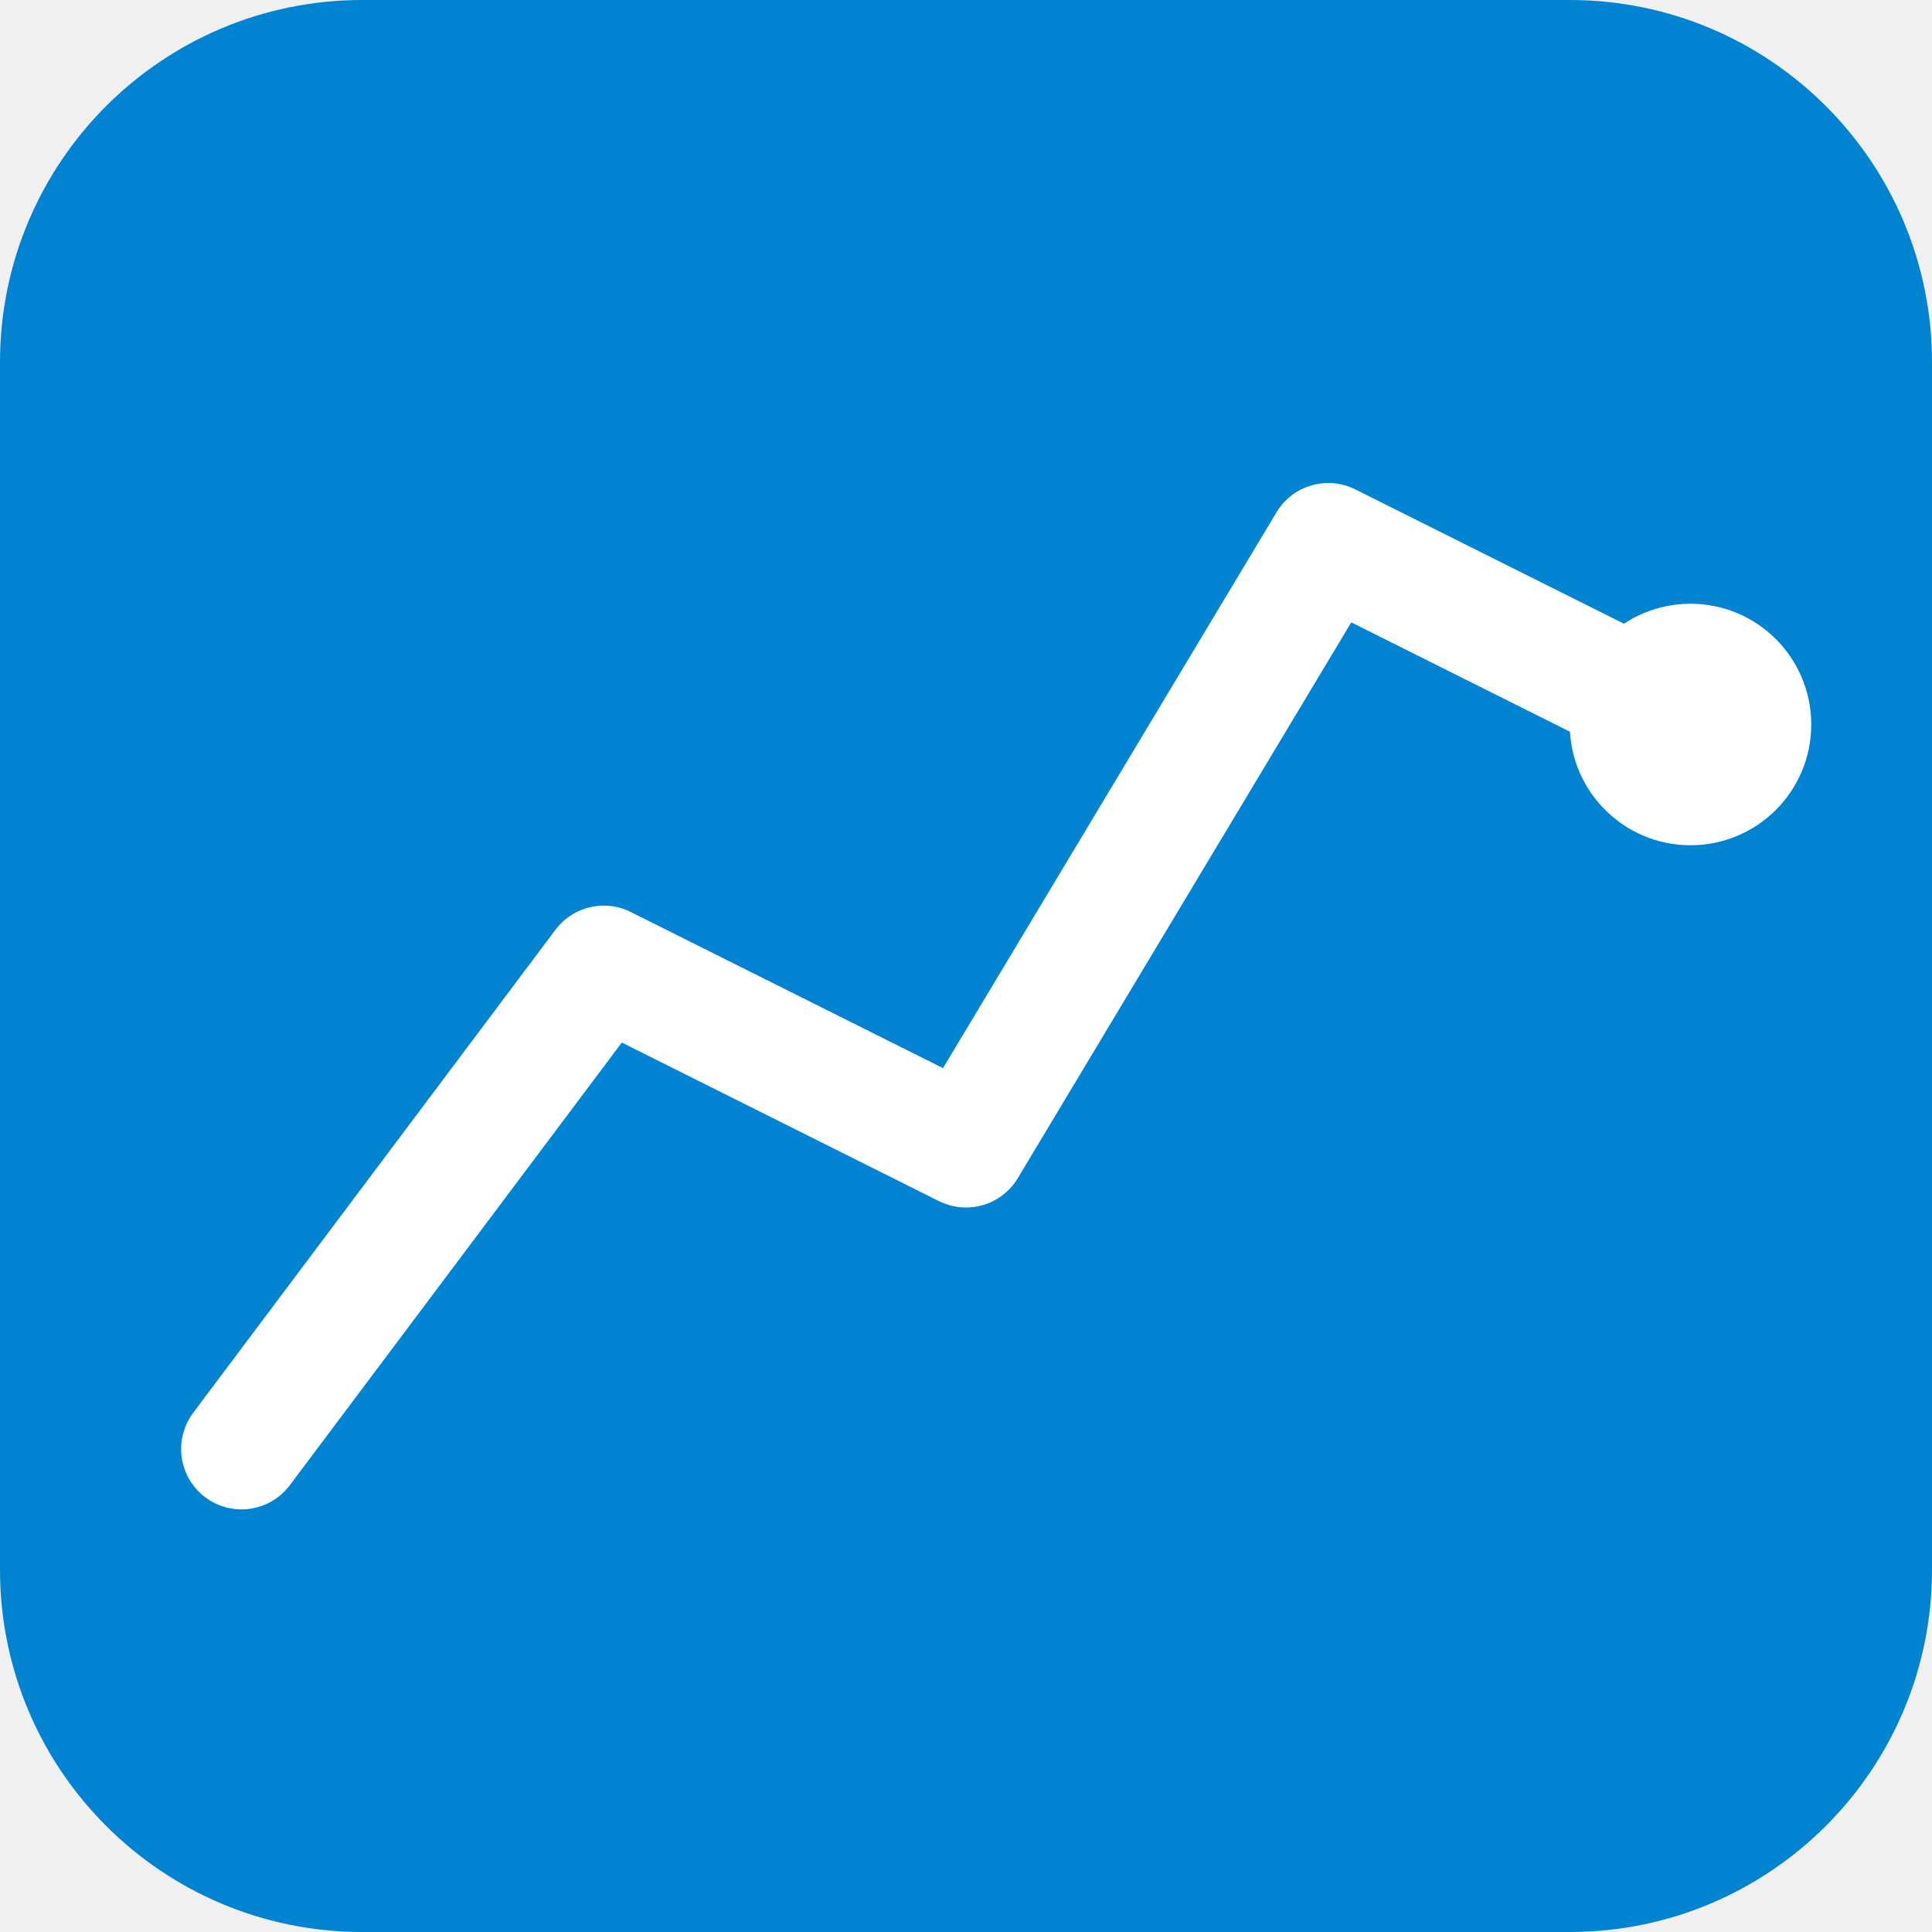
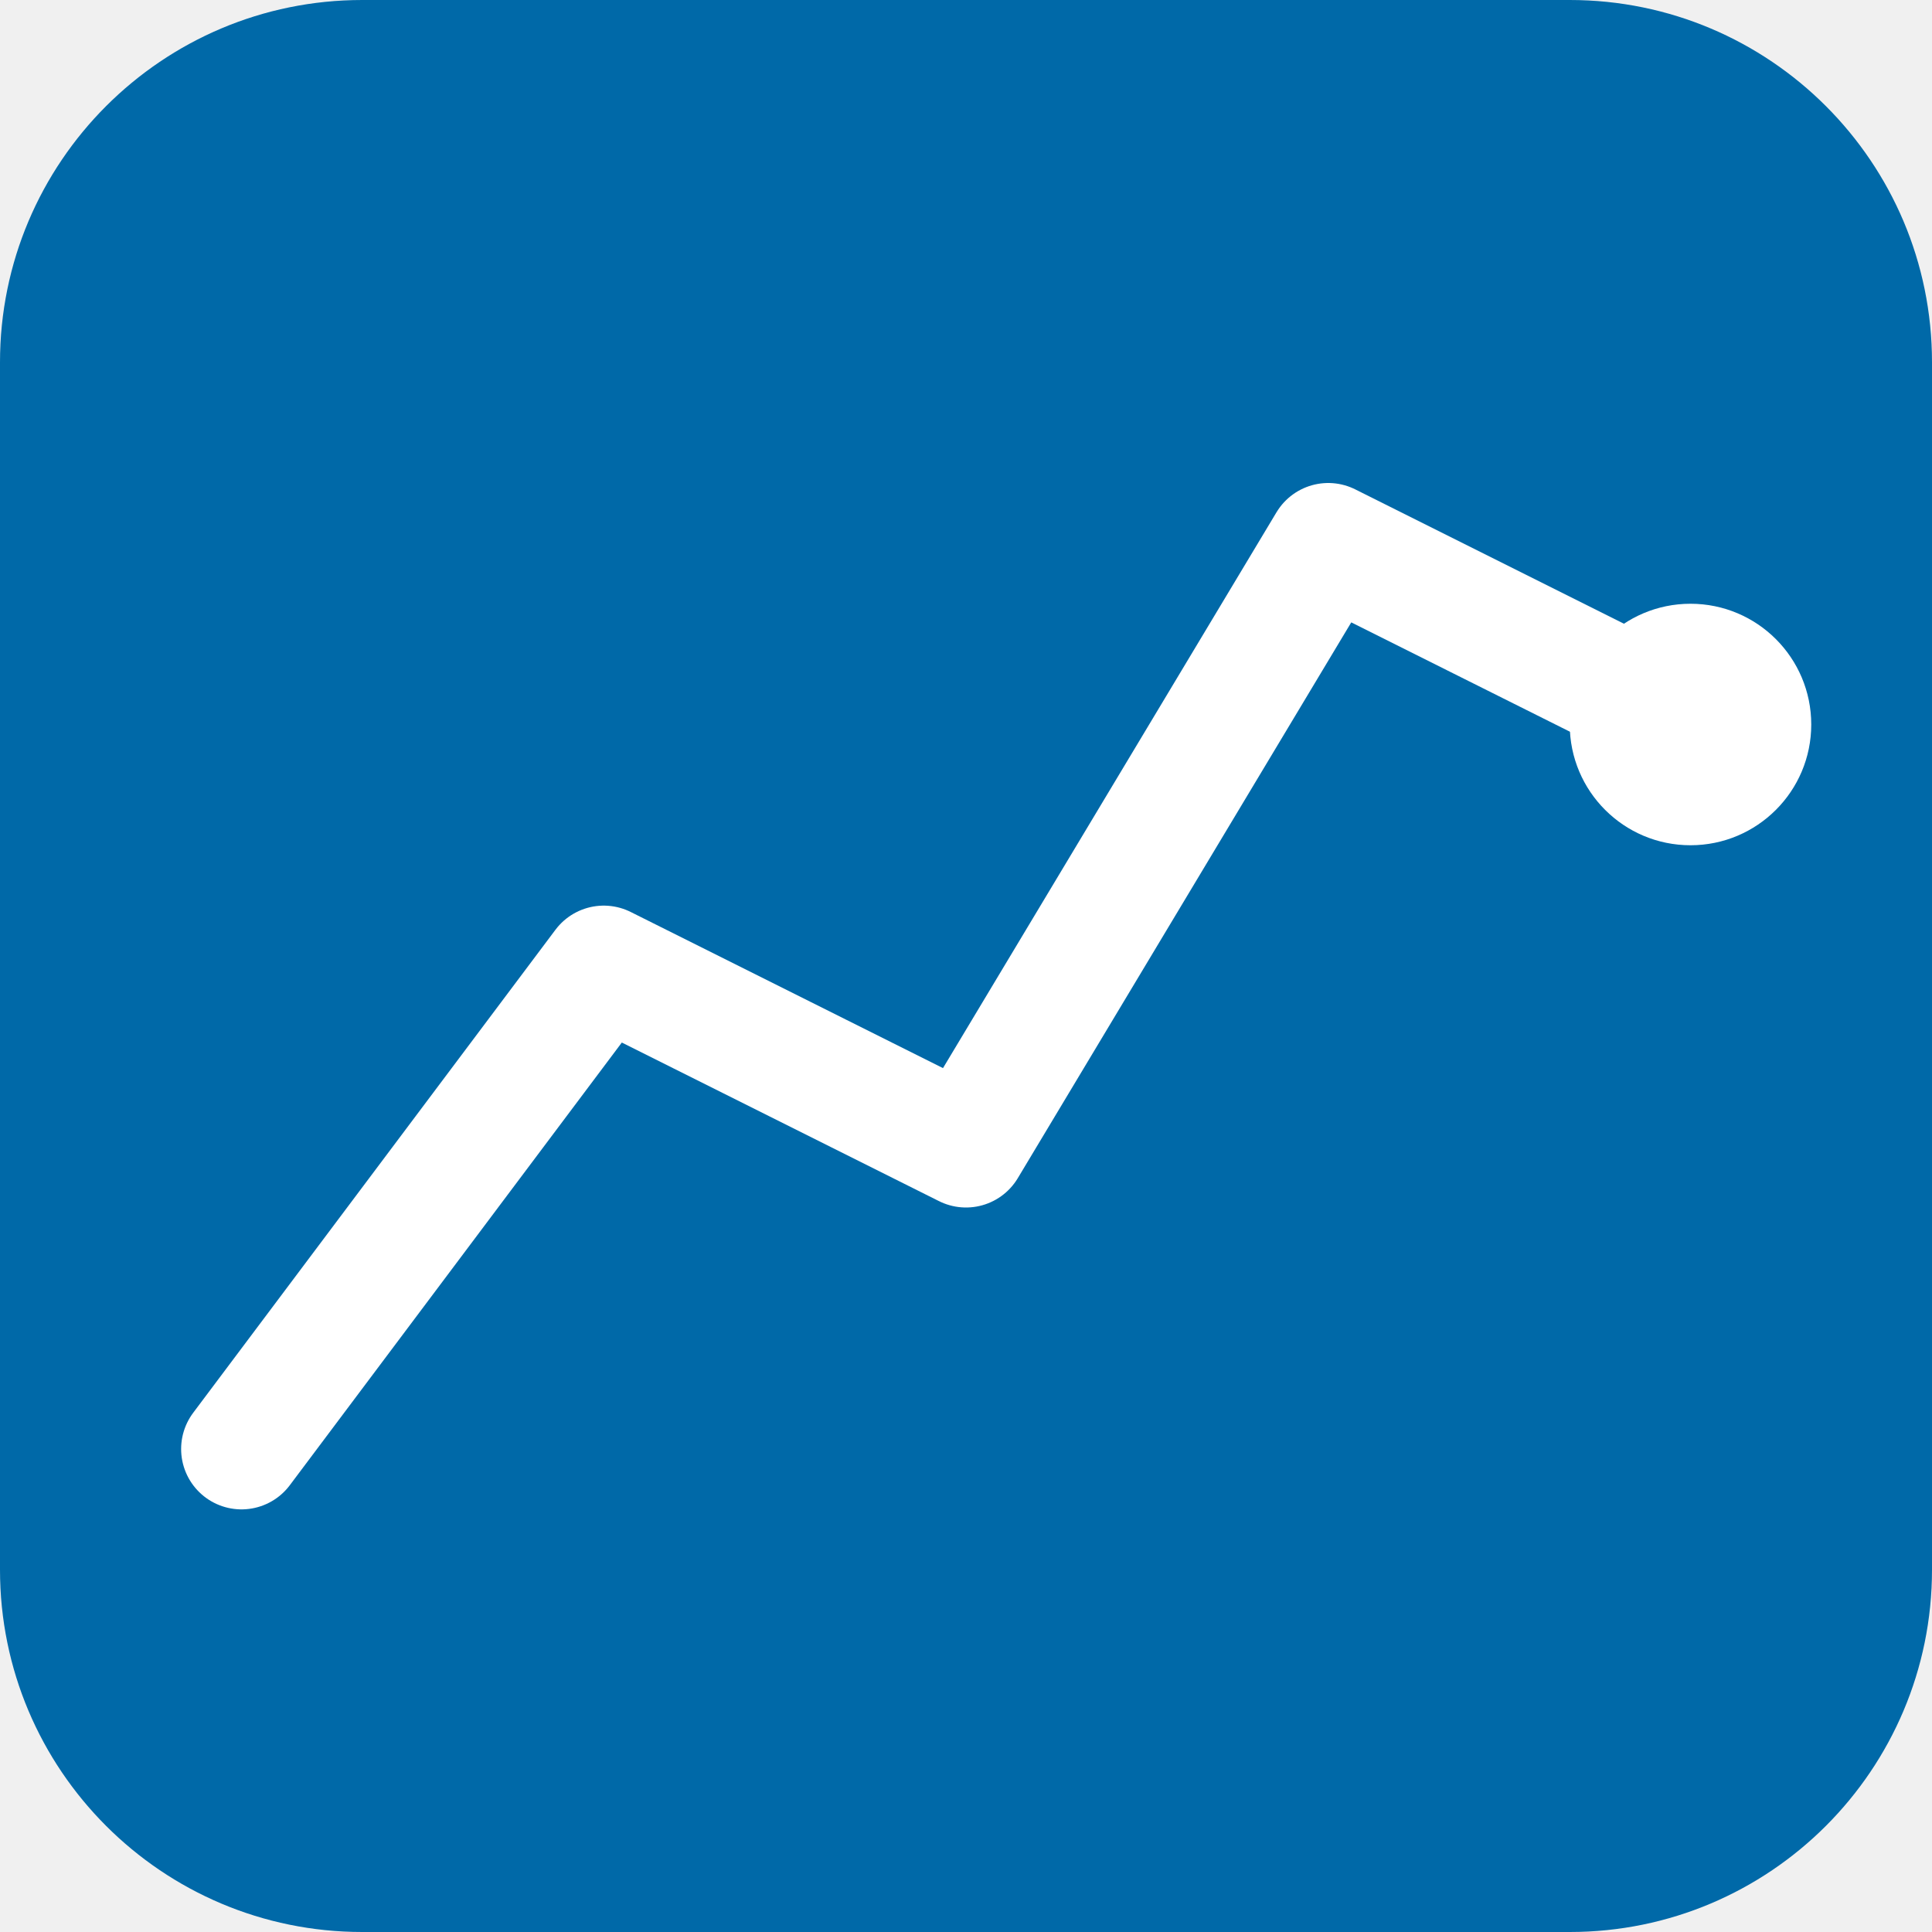
<svg xmlns="http://www.w3.org/2000/svg" viewBox="0 0 64 64" width="64" height="64">
-   <rect width="64" height="64" rx="12" fill="#0084d1" />
+   <rect width="64" height="64" rx="12" fill="#0069a8" />
  <polyline points="8,48 20,32 32,38 44,18 56,24" fill="none" stroke="white" stroke-width="4" stroke-linecap="round" stroke-linejoin="round" />
  <circle cx="56" cy="24" r="4" fill="white" />
</svg>
